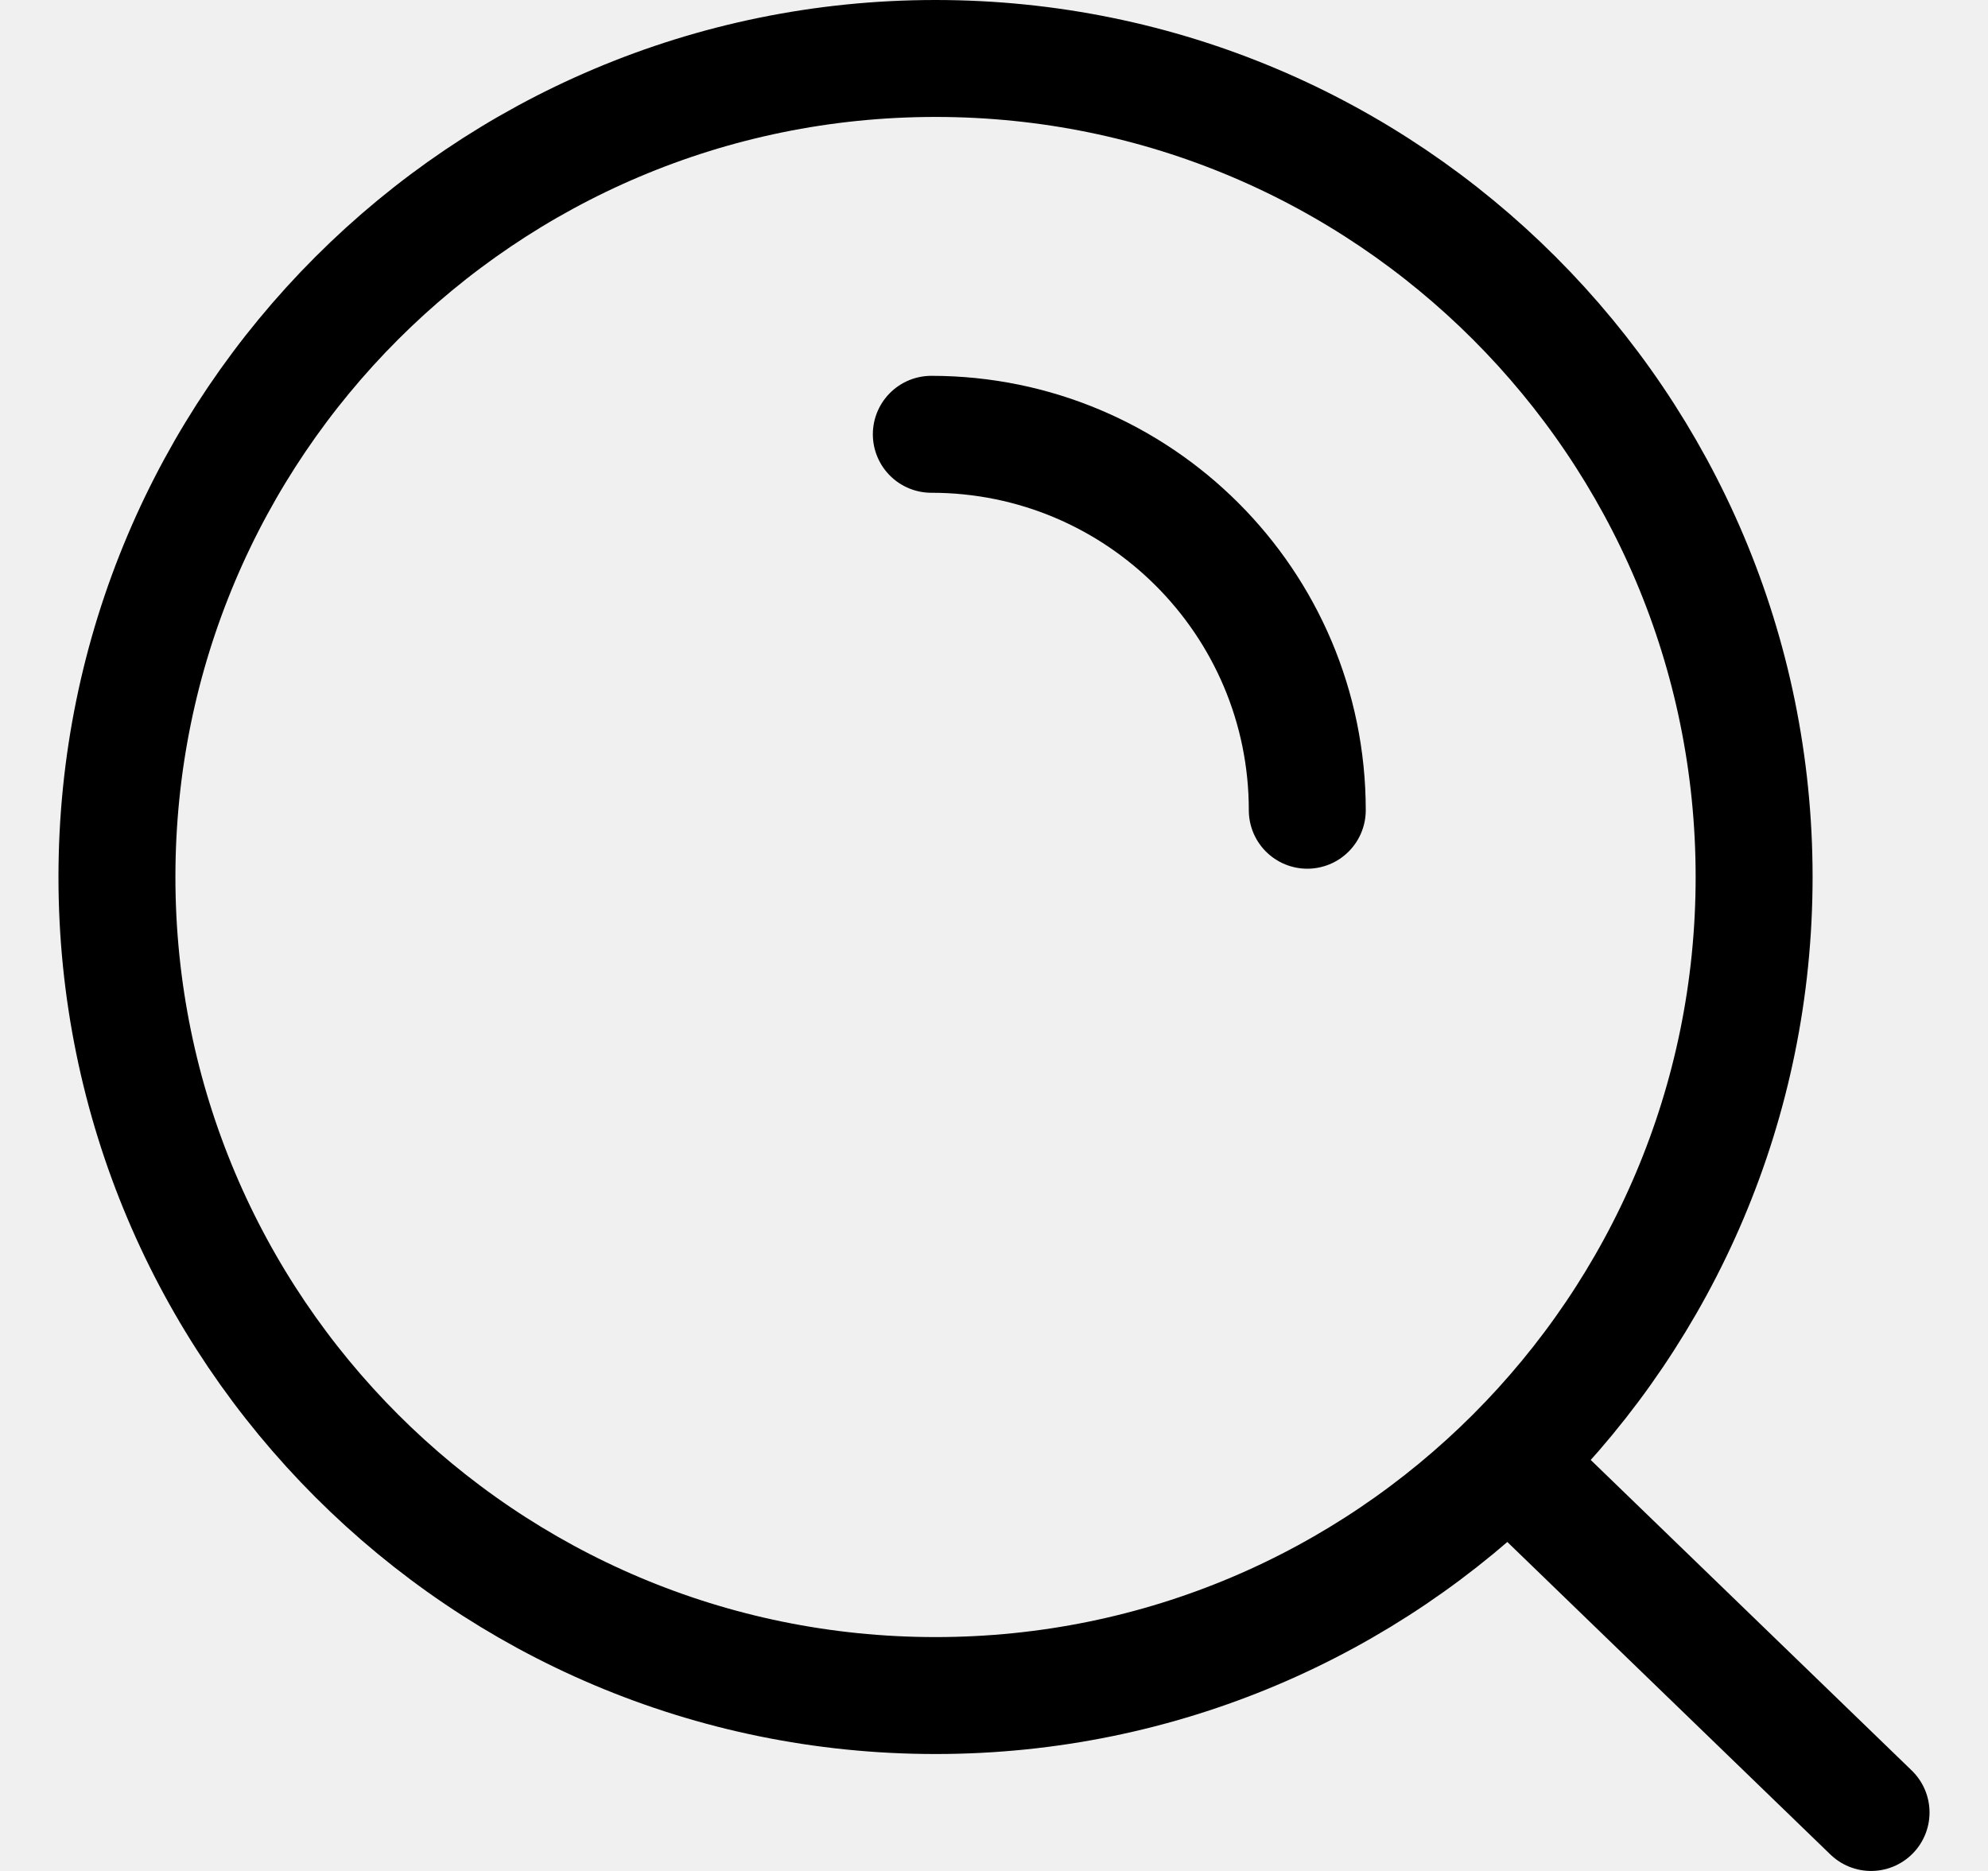
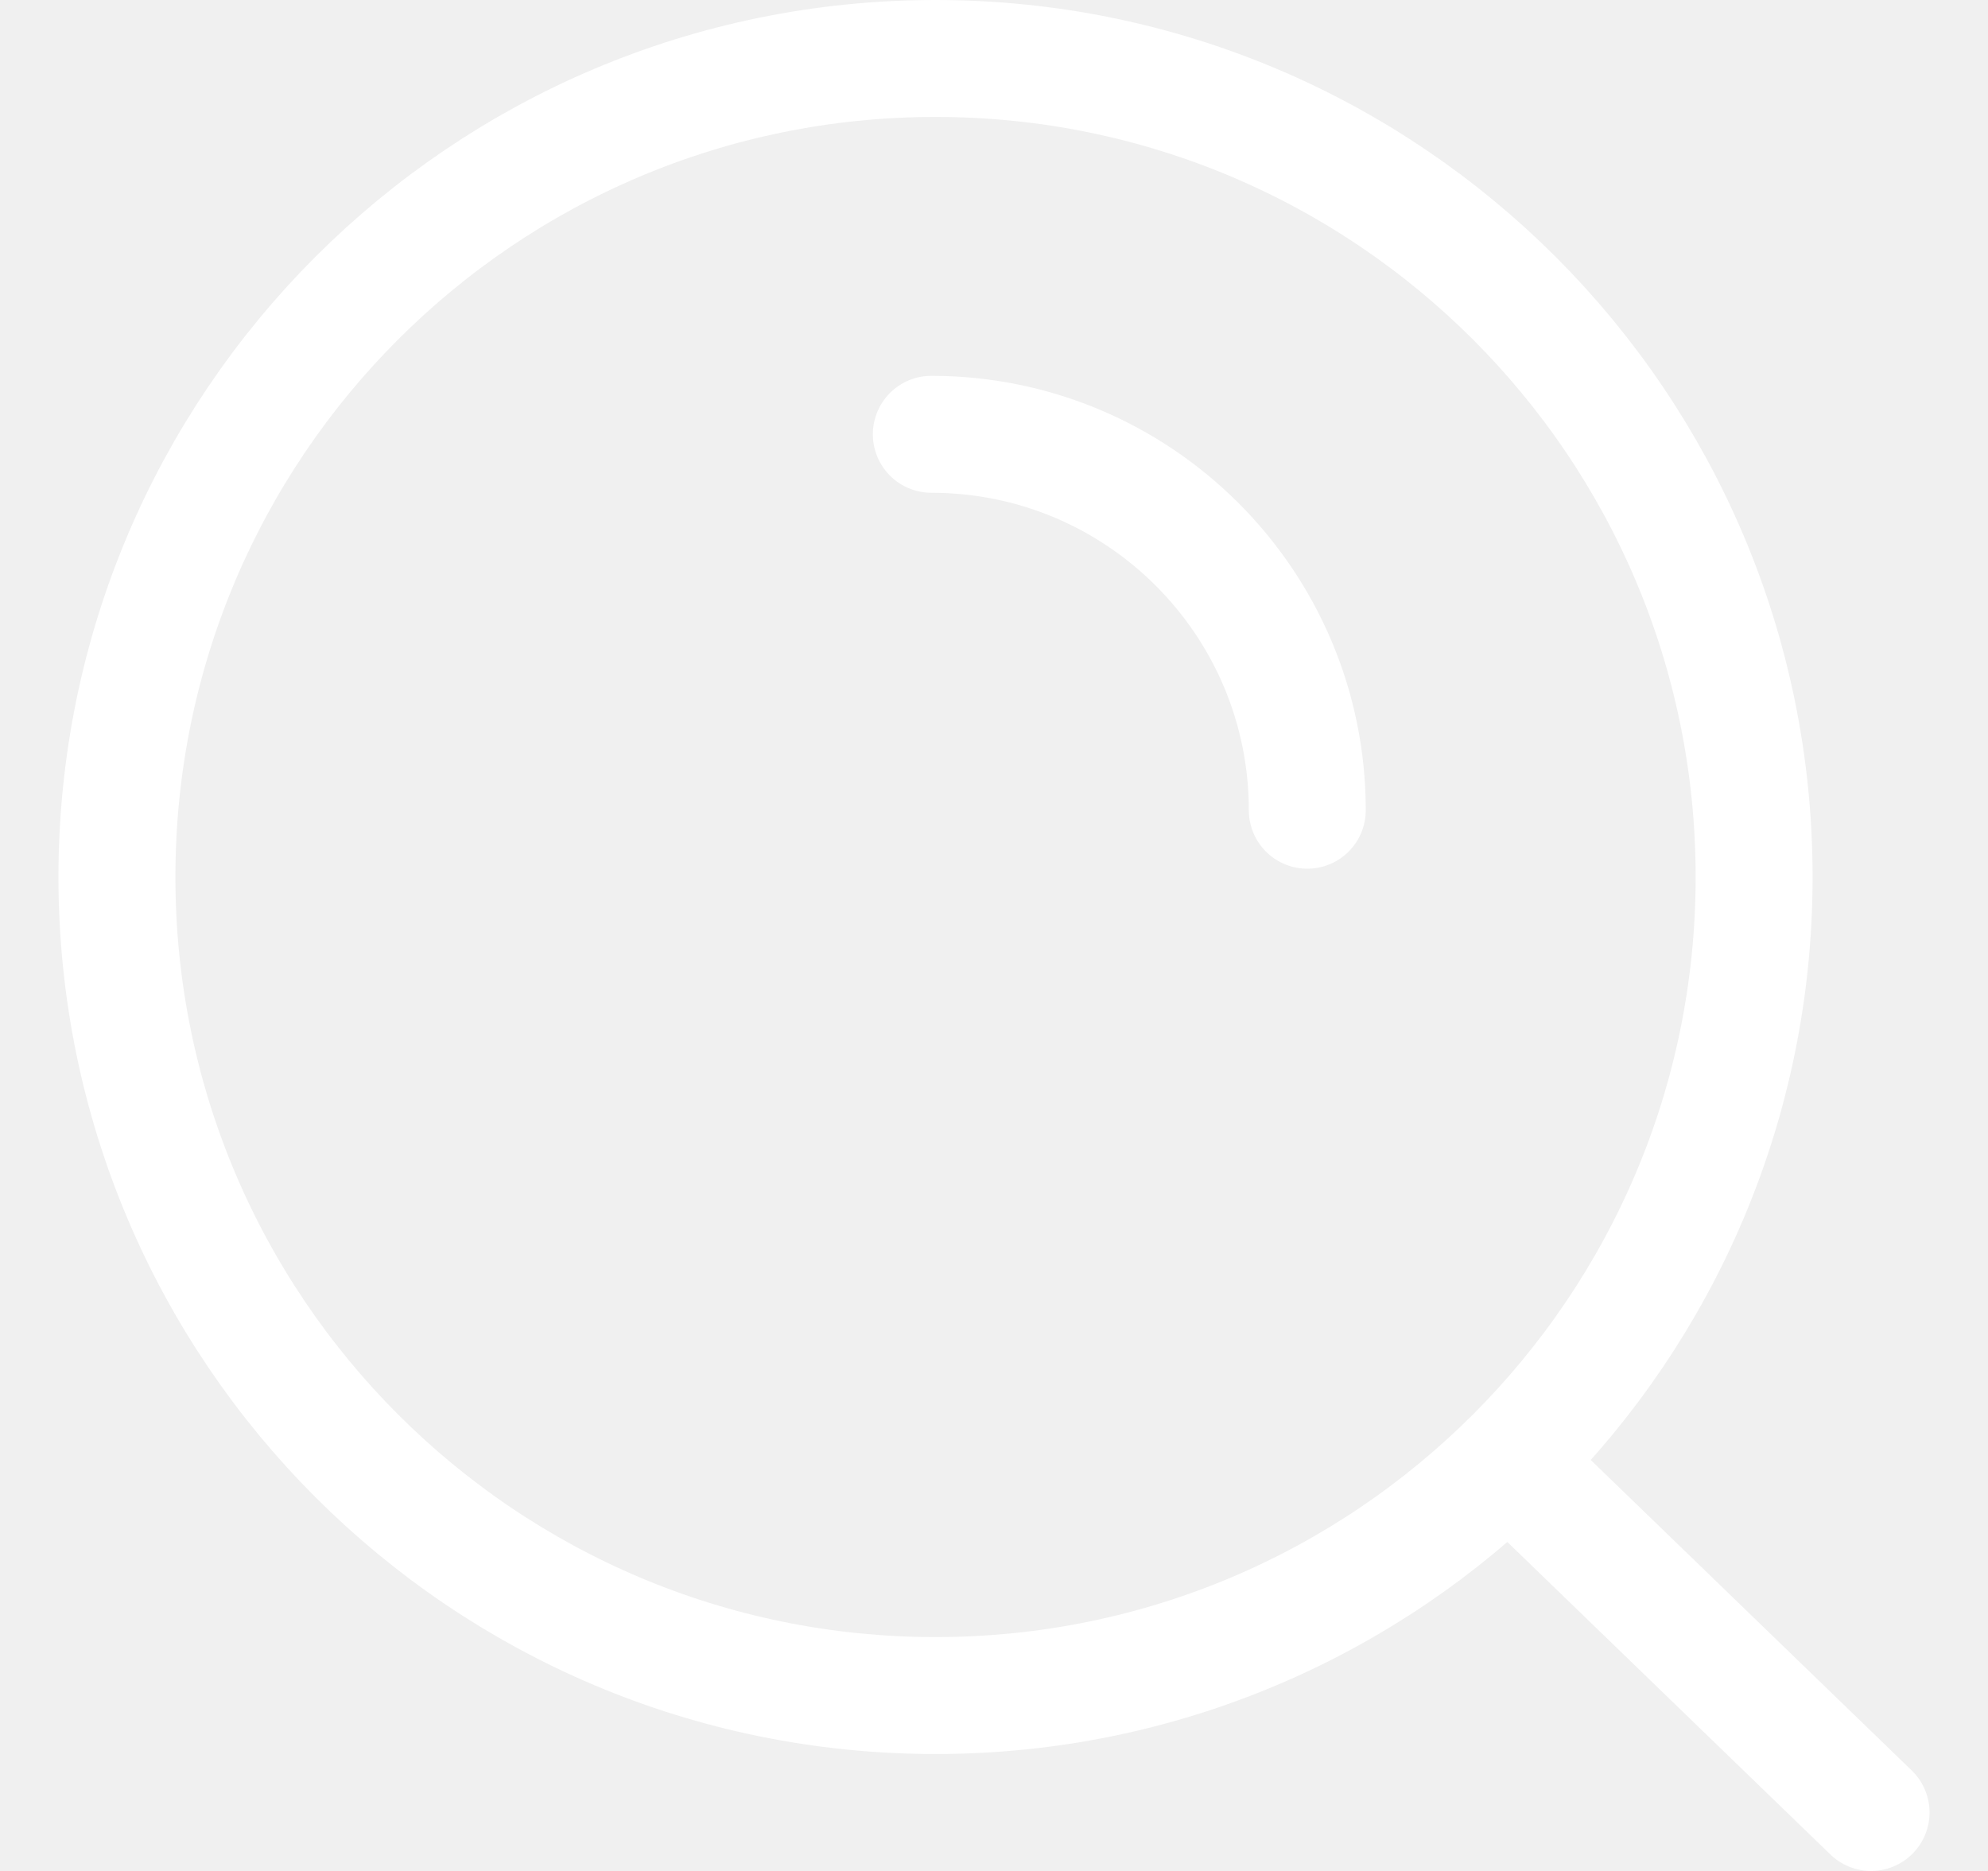
<svg xmlns="http://www.w3.org/2000/svg" width="17" height="16" viewBox="0 0 17 16" fill="none">
-   <path d="M12.899 12.5L16 15.5M7.964 3.714C9.739 3.714 11.179 5.153 11.179 6.929M15 7.5C15 11.366 11.866 14.5 8 14.5C4.134 14.5 1 11.366 1 7.5C1 3.634 4.134 0.5 8 0.5C11.866 0.5 15 3.634 15 7.5Z" stroke="black" stroke-linecap="round" />
+   <path d="M12.899 12.5L16 15.5M7.964 3.714C9.739 3.714 11.179 5.153 11.179 6.929M15 7.5C15 11.366 11.866 14.5 8 14.5C4.134 14.5 1 11.366 1 7.5C1 3.634 4.134 0.5 8 0.5C11.866 0.5 15 3.634 15 7.5Z" stroke="#FFFFFF" stroke-linecap="round" />
</svg>
